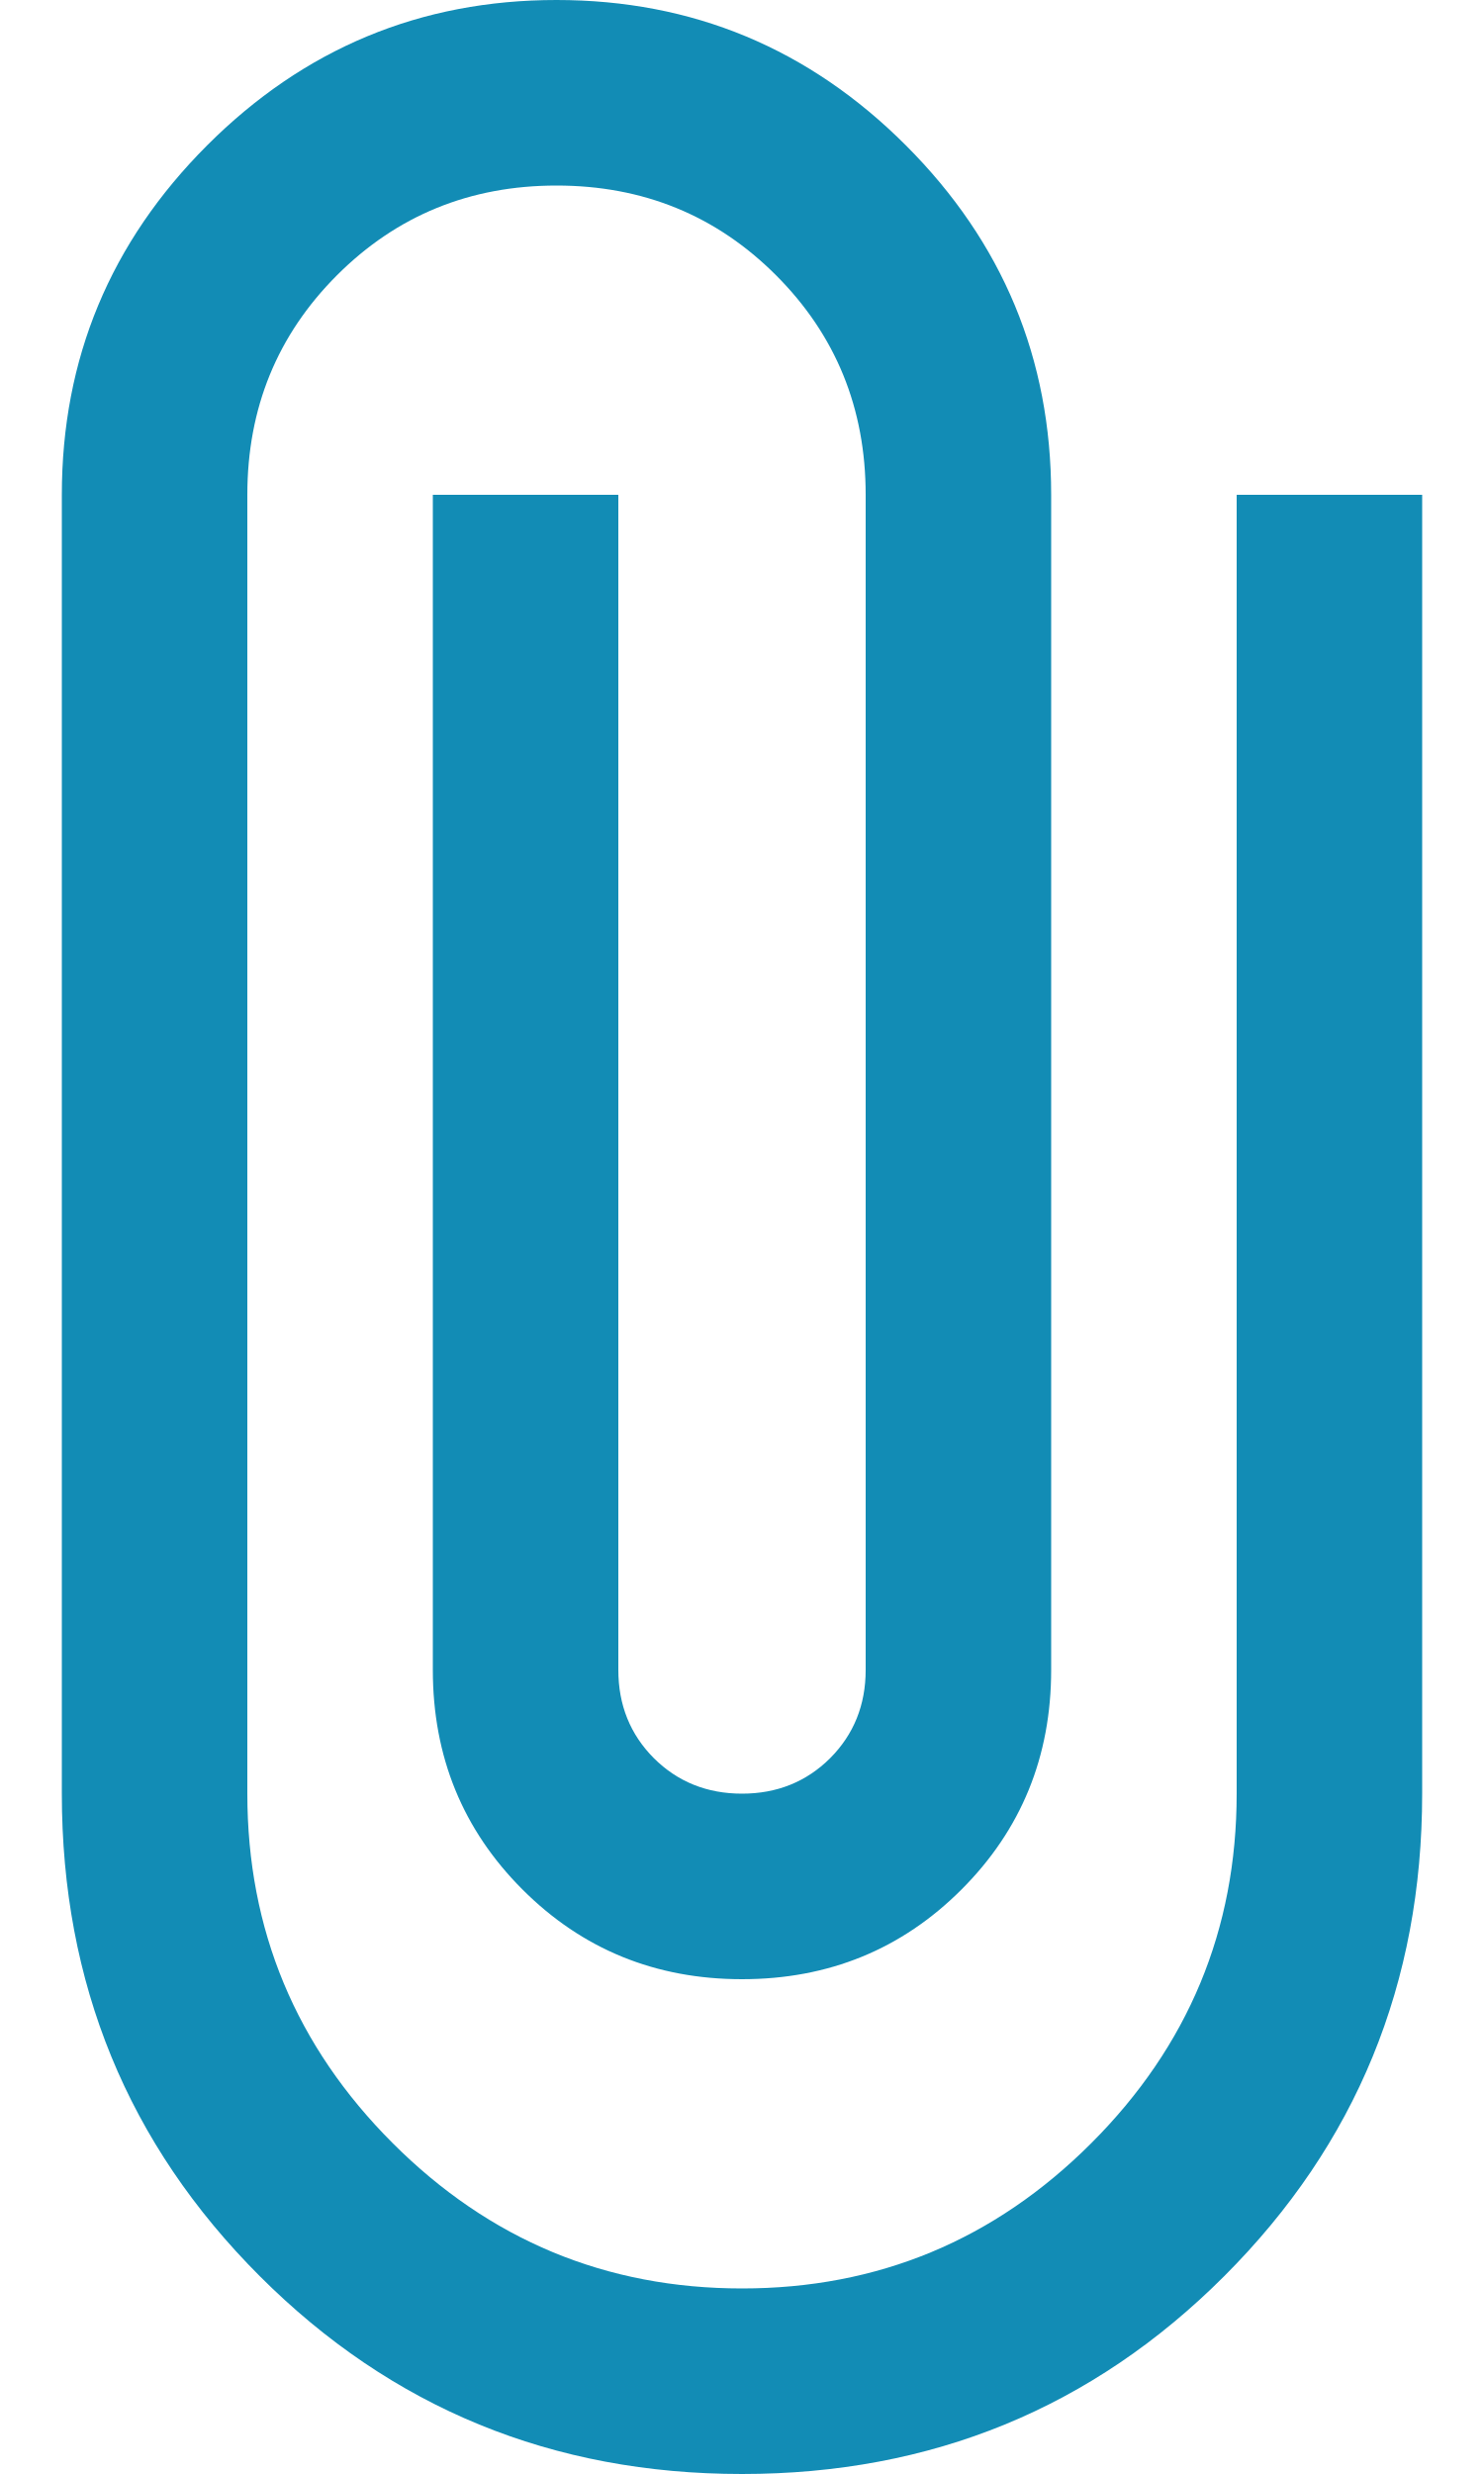
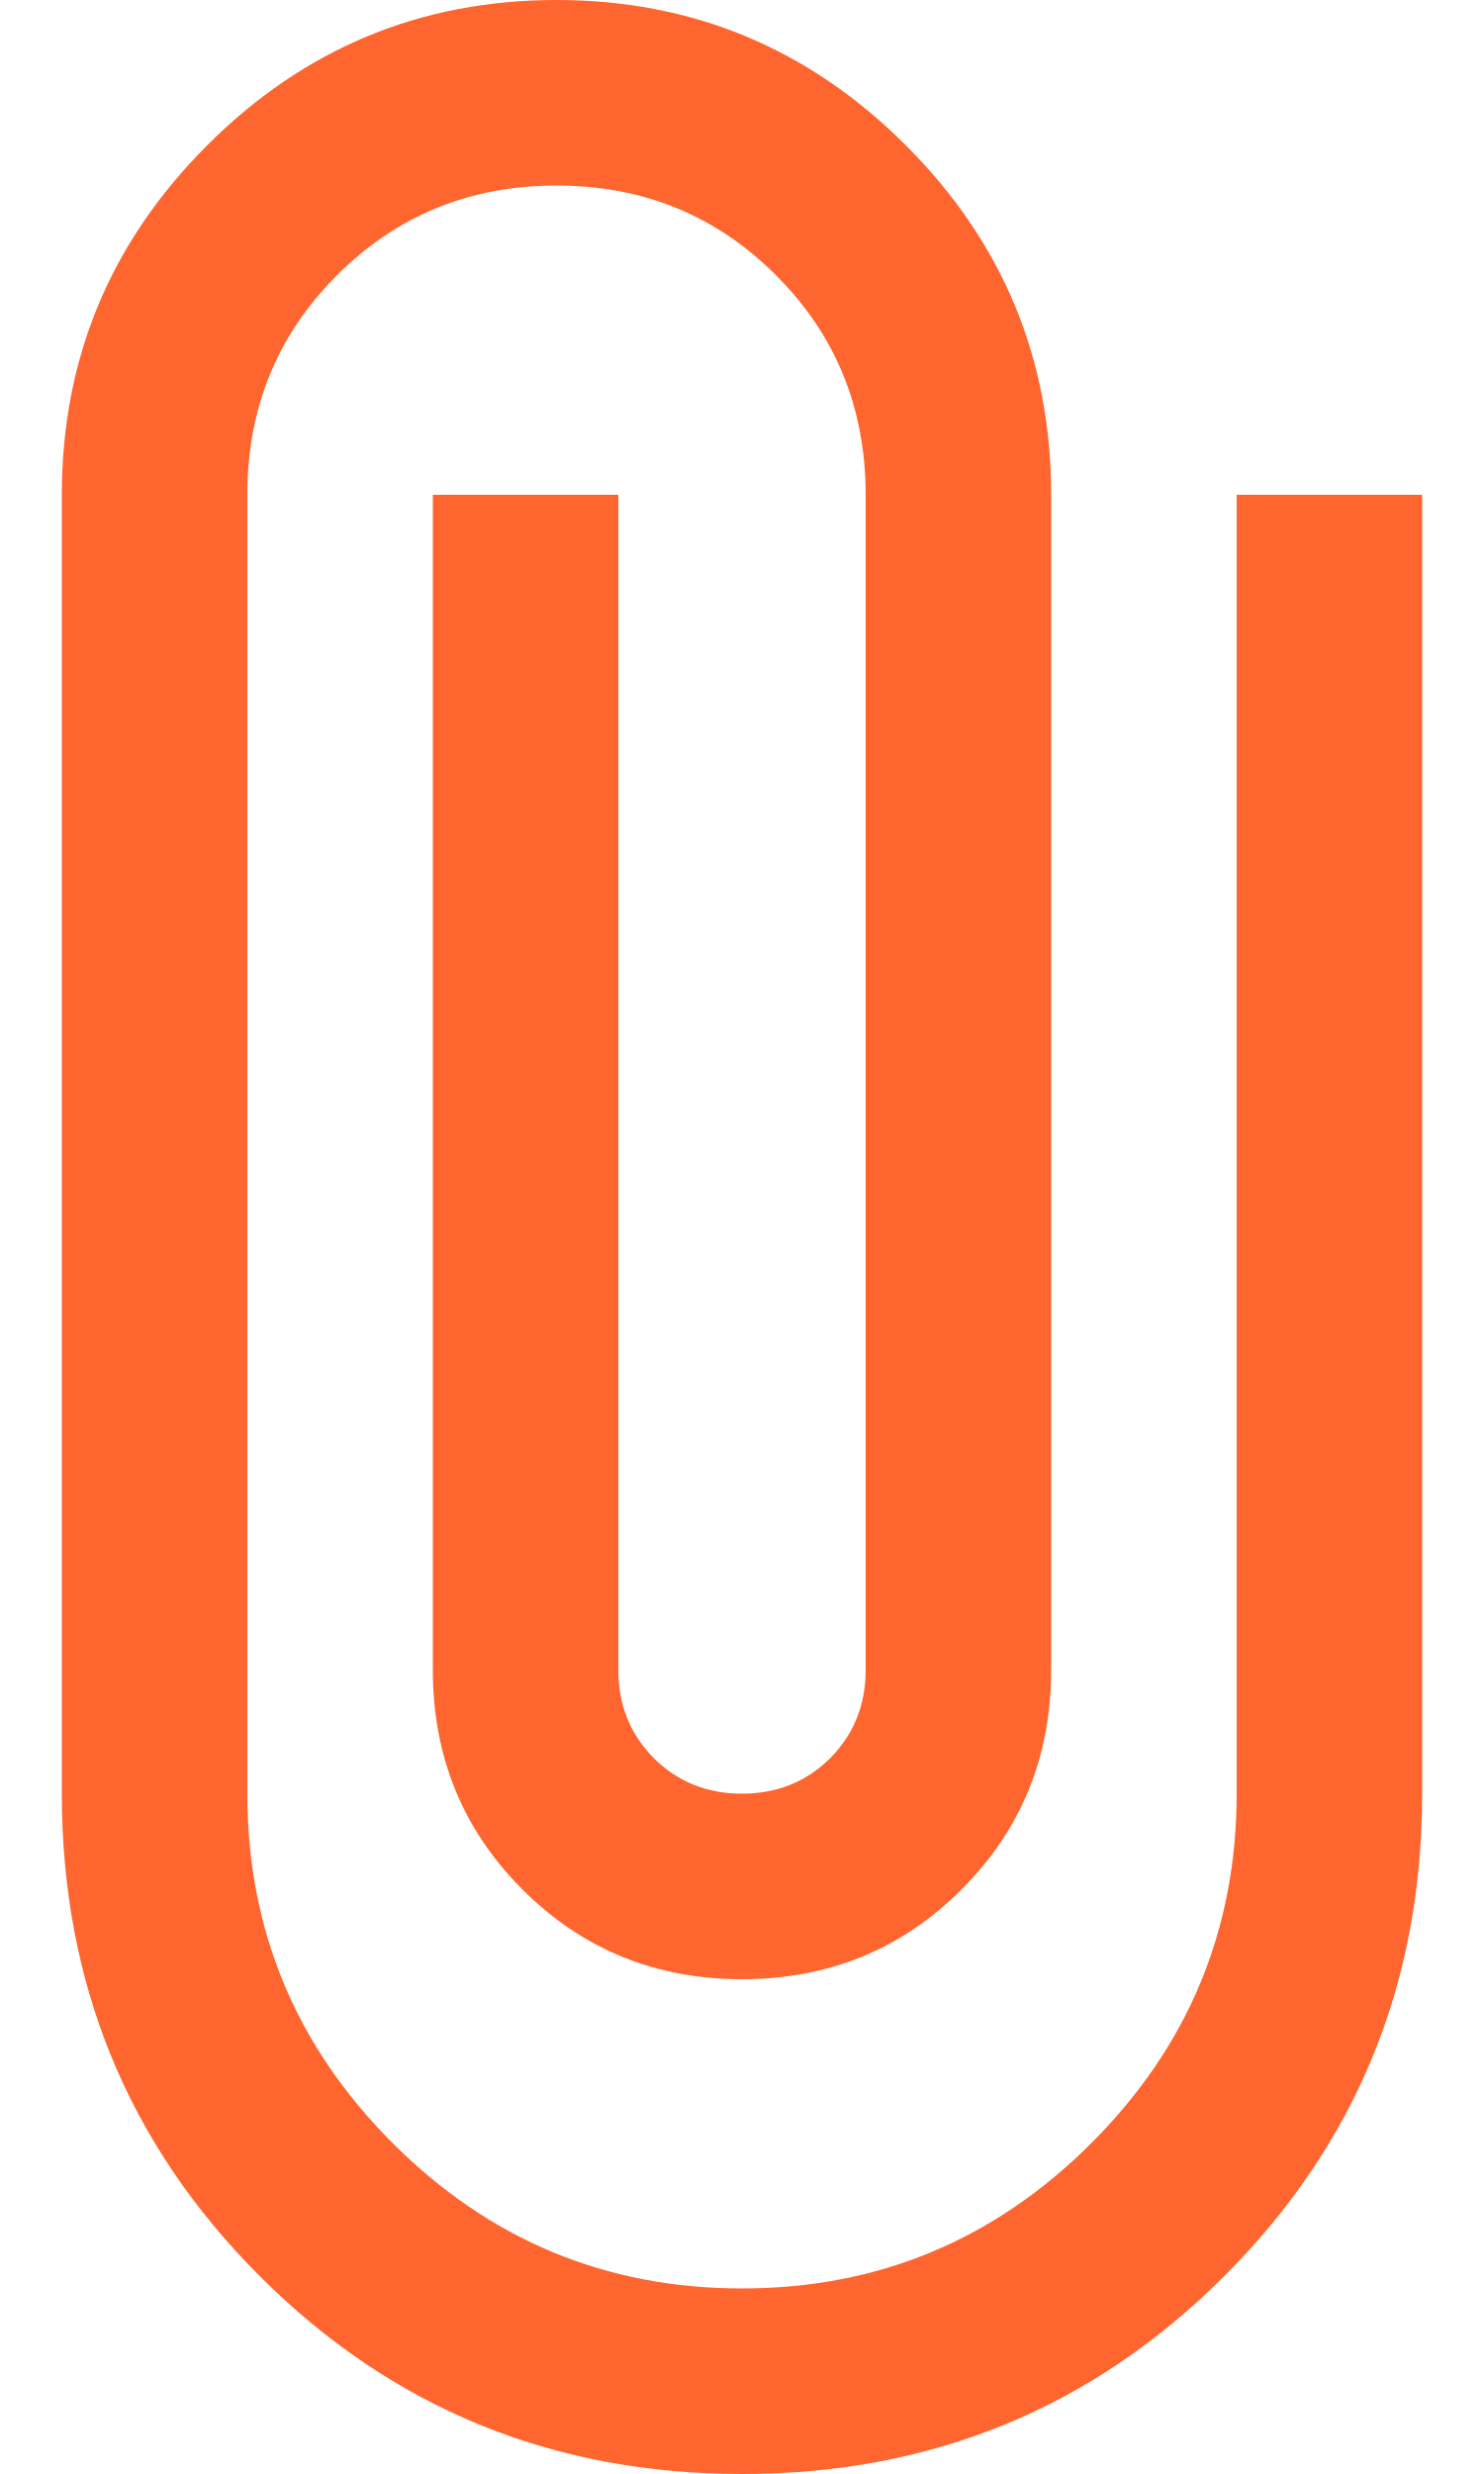
<svg xmlns="http://www.w3.org/2000/svg" width="12" height="20" viewBox="0 0 12 20" fill="none">
-   <path d="M6 20C4.467 20 3.167 19.467 2.1 18.4C1.033 17.333 0.5 16.033 0.5 14.5V4C0.5 2.9 0.892 1.958 1.675 1.175C2.458 0.392 3.4 0 4.5 0C5.6 0 6.542 0.392 7.325 1.175C8.108 1.958 8.5 2.9 8.5 4V13.5C8.5 14.2 8.258 14.792 7.775 15.275C7.292 15.758 6.7 16 6 16C5.3 16 4.708 15.758 4.225 15.275C3.742 14.792 3.5 14.2 3.5 13.5V4H5V13.5C5 13.783 5.096 14.021 5.287 14.213C5.479 14.404 5.717 14.5 6 14.5C6.283 14.5 6.521 14.404 6.713 14.213C6.904 14.021 7 13.783 7 13.5V4C7 3.3 6.758 2.708 6.275 2.225C5.792 1.742 5.2 1.5 4.5 1.5C3.8 1.5 3.208 1.742 2.725 2.225C2.242 2.708 2 3.3 2 4V14.5C2 15.6 2.392 16.542 3.175 17.325C3.958 18.108 4.9 18.5 6 18.5C7.1 18.5 8.042 18.108 8.825 17.325C9.608 16.542 10 15.6 10 14.5V4H11.5V14.5C11.5 16.033 10.967 17.333 9.9 18.4C8.833 19.467 7.533 20 6 20Z" fill="#128CB5" />
+   <path d="M6 20C4.467 20 3.167 19.467 2.1 18.4C1.033 17.333 0.5 16.033 0.5 14.5V4C0.5 2.9 0.892 1.958 1.675 1.175C2.458 0.392 3.4 0 4.5 0C5.6 0 6.542 0.392 7.325 1.175C8.108 1.958 8.5 2.9 8.5 4V13.5C8.5 14.2 8.258 14.792 7.775 15.275C7.292 15.758 6.7 16 6 16C5.3 16 4.708 15.758 4.225 15.275C3.742 14.792 3.5 14.2 3.5 13.5V4H5V13.5C5 13.783 5.096 14.021 5.287 14.213C5.479 14.404 5.717 14.5 6 14.5C6.283 14.5 6.521 14.404 6.713 14.213C6.904 14.021 7 13.783 7 13.5V4C7 3.3 6.758 2.708 6.275 2.225C5.792 1.742 5.2 1.5 4.5 1.5C3.8 1.5 3.208 1.742 2.725 2.225C2.242 2.708 2 3.3 2 4V14.5C2 15.6 2.392 16.542 3.175 17.325C3.958 18.108 4.9 18.5 6 18.5C7.1 18.5 8.042 18.108 8.825 17.325C9.608 16.542 10 15.6 10 14.5V4H11.5V14.5C11.5 16.033 10.967 17.333 9.9 18.4C8.833 19.467 7.533 20 6 20Z" fill="#FF652E" />
</svg>
